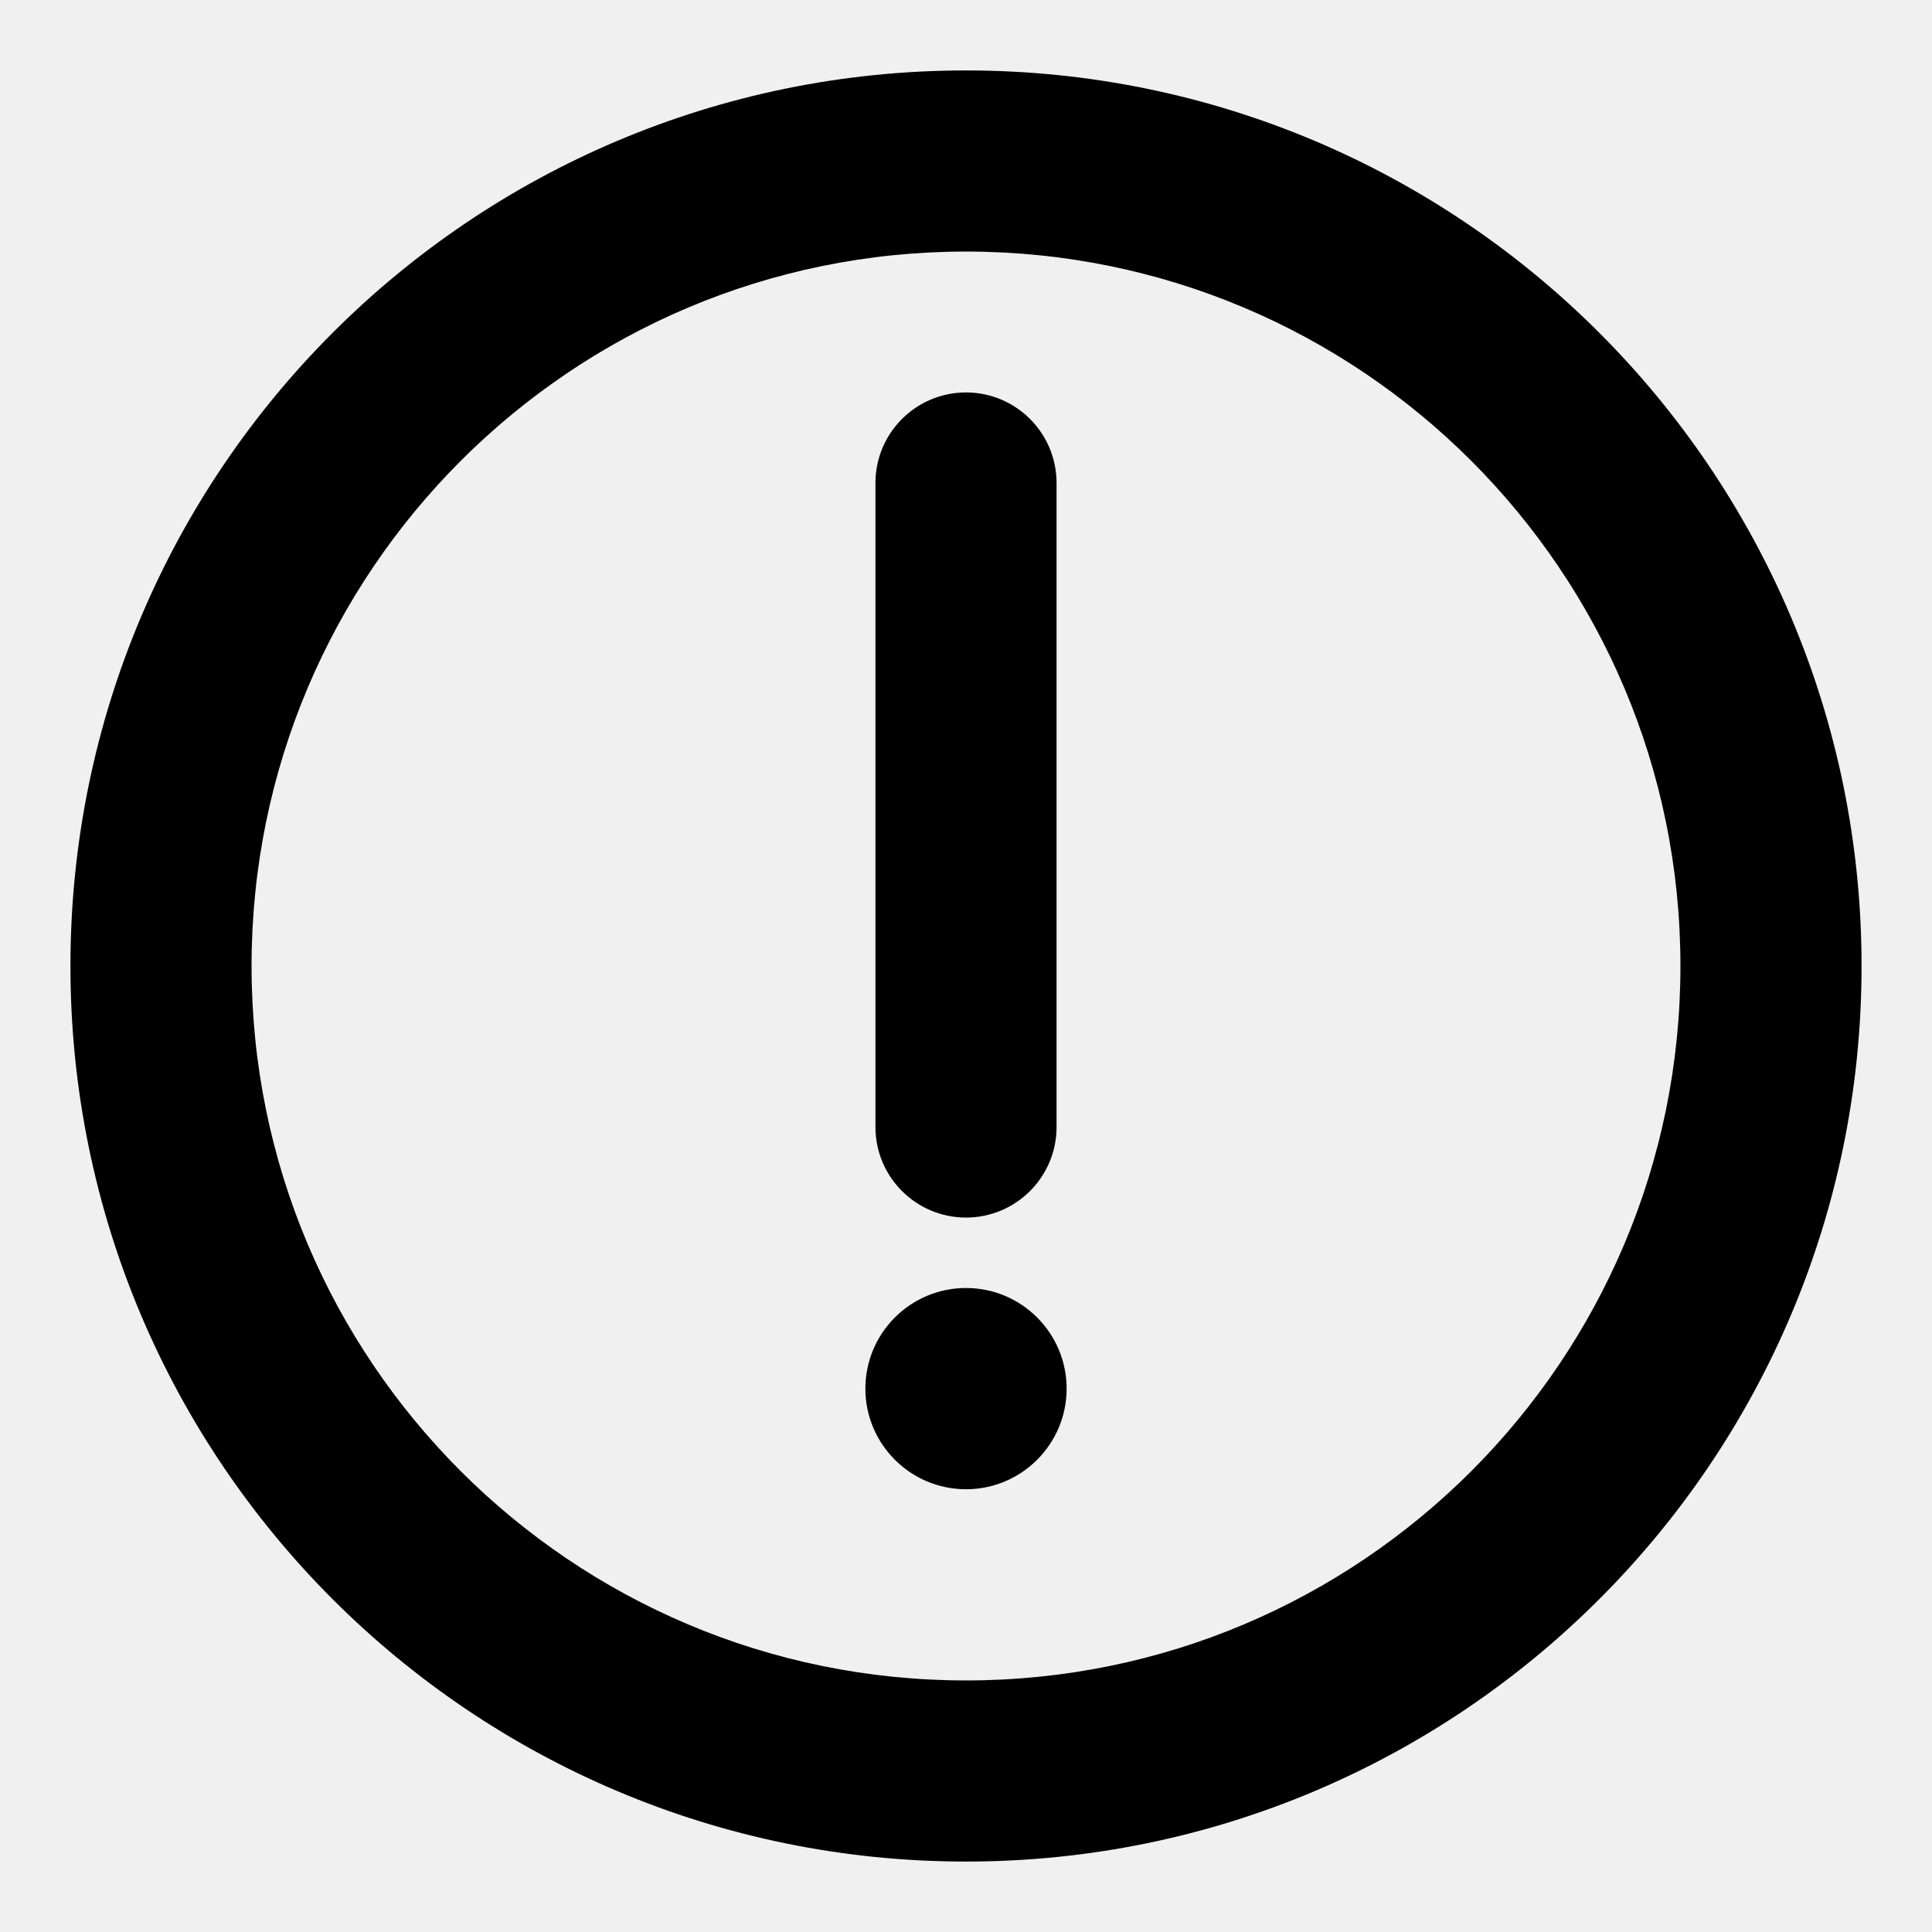
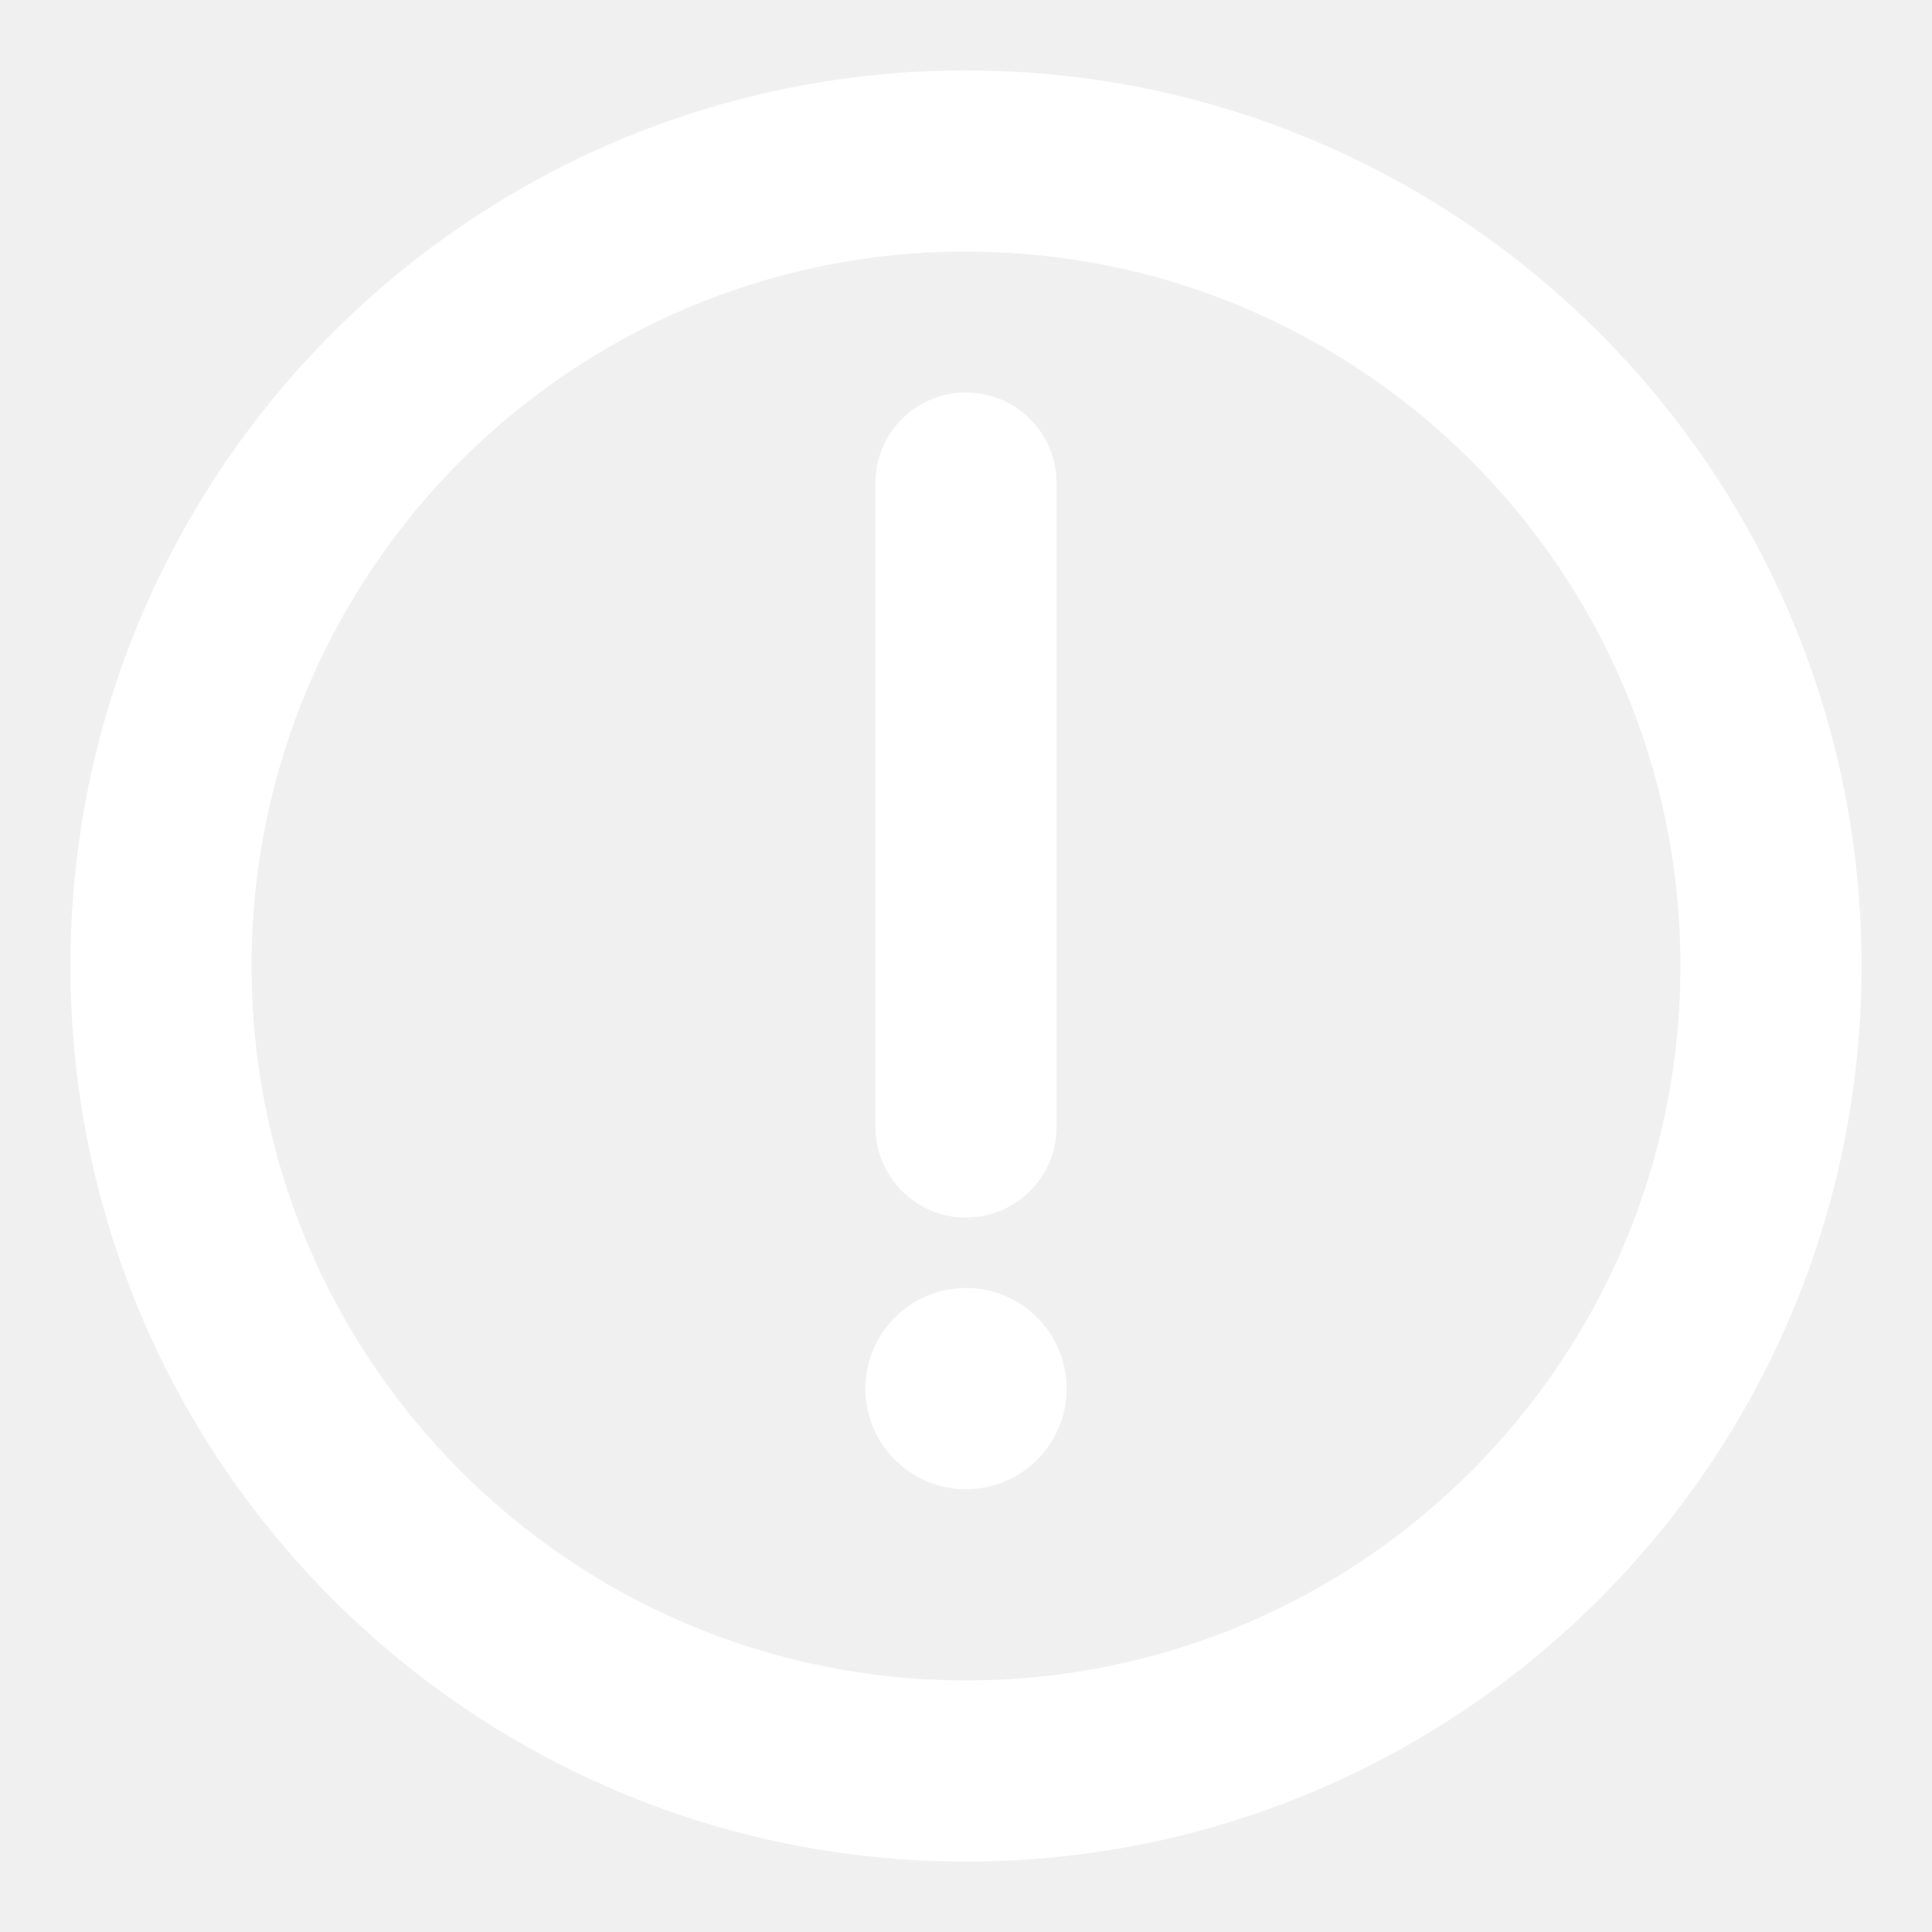
<svg xmlns="http://www.w3.org/2000/svg" width="24" height="24" viewBox="0 0 24 24" fill="none">
  <g clip-path="url(#clip0_1477_35)">
-     <path fill-rule="evenodd" clip-rule="evenodd" d="M4.133 4.133C6.145 2.121 8.928 0.875 12 0.875C15.072 0.875 17.855 2.121 19.866 4.133C21.878 6.145 23.125 8.928 23.125 12C23.125 15.072 21.878 17.855 19.866 19.866C17.855 21.878 15.072 23.125 12 23.125C8.928 23.125 6.145 21.878 4.133 19.867C2.121 17.855 0.875 15.072 0.875 12C0.875 8.928 2.121 6.145 4.133 4.133ZM5.724 5.724C5.724 5.724 5.724 5.724 5.724 5.724C7.332 4.117 9.549 3.125 12 3.125C14.451 3.125 16.668 4.117 18.276 5.724C19.883 7.332 20.875 9.549 20.875 12C20.875 14.451 19.883 16.668 18.276 18.276C16.668 19.883 14.451 20.875 12 20.875C9.549 20.875 7.332 19.883 5.724 18.276C4.117 16.668 3.125 14.451 3.125 12C3.125 9.549 4.117 7.332 5.724 5.724Z" fill="black" />
-     <path fill-rule="evenodd" clip-rule="evenodd" d="M12 18.5C12.69 18.5 13.25 17.94 13.25 17.25C13.25 16.56 12.69 16 12 16C11.31 16 10.75 16.56 10.75 17.25C10.75 17.94 11.31 18.5 12 18.5Z" fill="black" />
-     <path fill-rule="evenodd" clip-rule="evenodd" d="M12 4.875C12.621 4.875 13.125 5.379 13.125 6V14C13.125 14.621 12.621 15.125 12 15.125C11.379 15.125 10.875 14.621 10.875 14V6C10.875 5.379 11.379 4.875 12 4.875Z" fill="black" />
+     <path fill-rule="evenodd" clip-rule="evenodd" d="M4.133 4.133C6.145 2.121 8.928 0.875 12 0.875C15.072 0.875 17.855 2.121 19.866 4.133C21.878 6.145 23.125 8.928 23.125 12C23.125 15.072 21.878 17.855 19.866 19.866C17.855 21.878 15.072 23.125 12 23.125C8.928 23.125 6.145 21.878 4.133 19.867C2.121 17.855 0.875 15.072 0.875 12C0.875 8.928 2.121 6.145 4.133 4.133ZM5.724 5.724C5.724 5.724 5.724 5.724 5.724 5.724C7.332 4.117 9.549 3.125 12 3.125C14.451 3.125 16.668 4.117 18.276 5.724C19.883 7.332 20.875 9.549 20.875 12C20.875 14.451 19.883 16.668 18.276 18.276C16.668 19.883 14.451 20.875 12 20.875C9.549 20.875 7.332 19.883 5.724 18.276C4.117 16.668 3.125 14.451 3.125 12C3.125 9.549 4.117 7.332 5.724 5.724Z" fill="#FFFFFF" />
+     <path fill-rule="evenodd" clip-rule="evenodd" d="M12 18.5C12.69 18.5 13.25 17.94 13.25 17.25C13.25 16.56 12.69 16 12 16C11.31 16 10.75 16.56 10.75 17.25C10.75 17.94 11.31 18.5 12 18.5Z" fill="#FFFFFF" />
+     <path fill-rule="evenodd" clip-rule="evenodd" d="M12 4.875C12.621 4.875 13.125 5.379 13.125 6V14C13.125 14.621 12.621 15.125 12 15.125C11.379 15.125 10.875 14.621 10.875 14V6C10.875 5.379 11.379 4.875 12 4.875Z" fill="#FFFFFF" />
  </g>
  <defs>
    <clipPath id="clip0_1477_35">
-       <rect width="24" height="24" fill="white" />
+       <rect width="24" height="24" fill="#FFFFFF" />
    </clipPath>
  </defs>
</svg>
